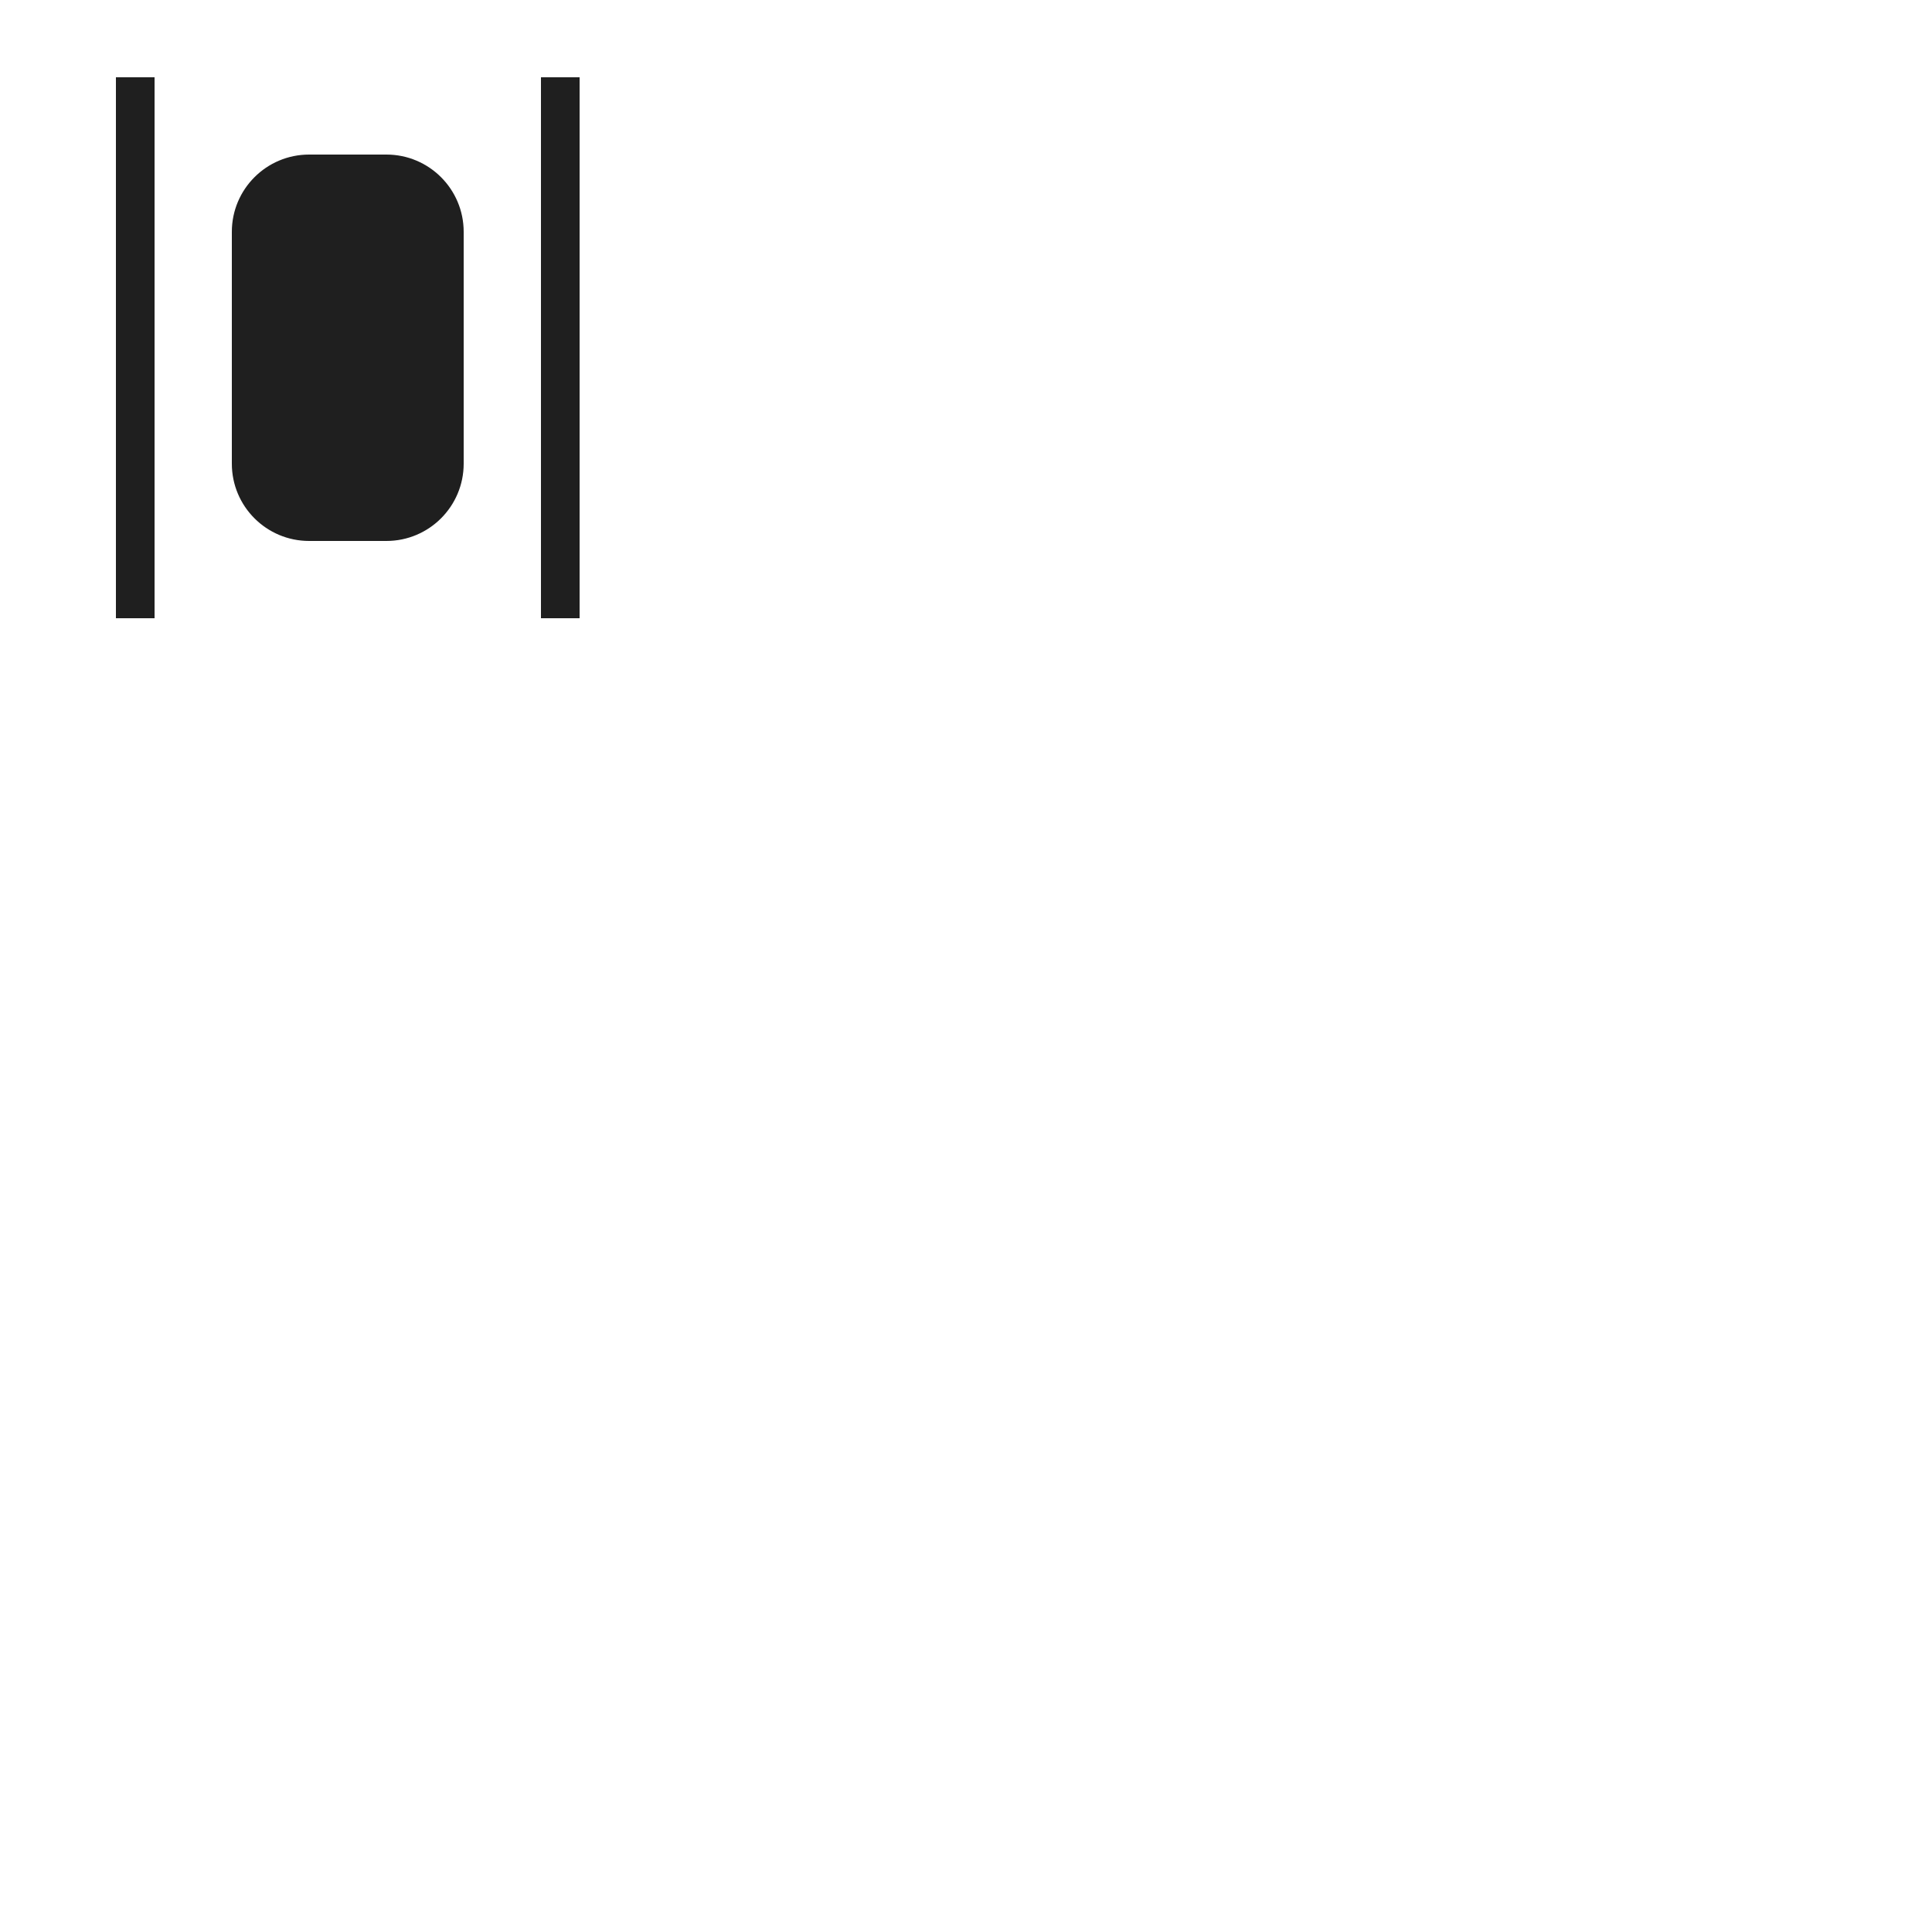
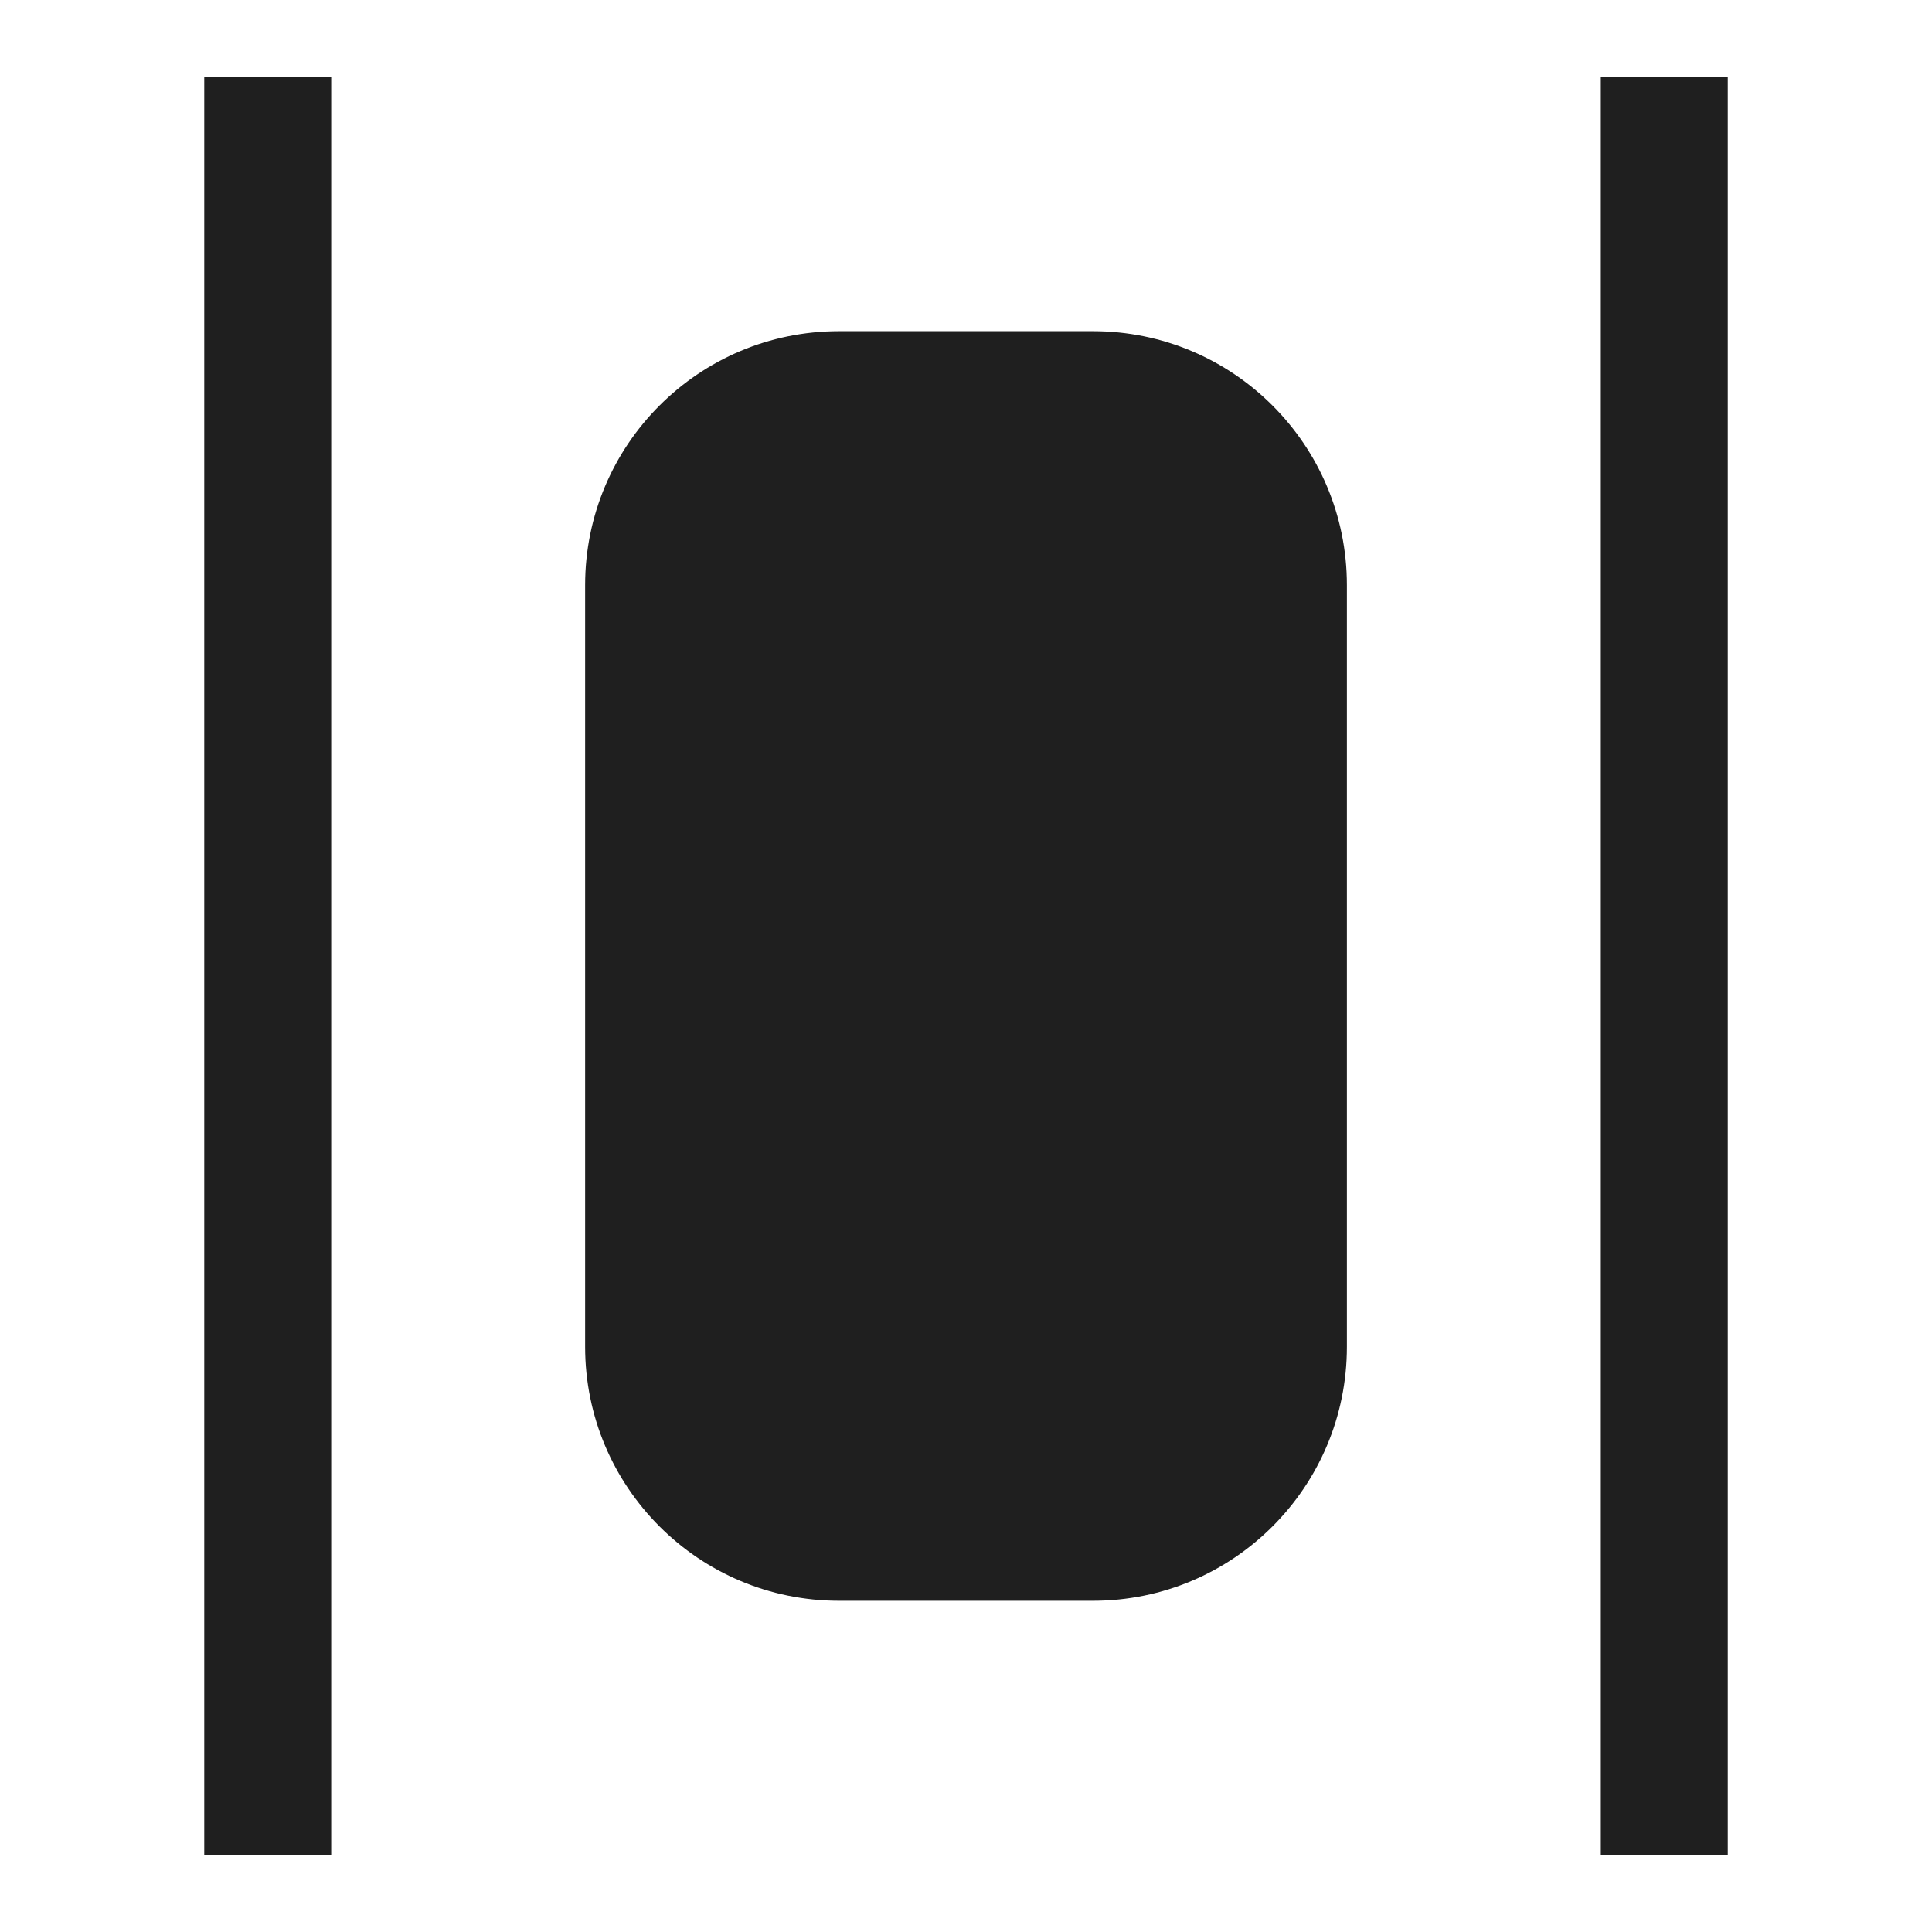
- <svg viewBox="0 0 50 50" data-icon="fast-forward" width="1em" height="1em" fill="currentColor" aria-hidden="true">
-   <g id="页面-1" stroke="none" stroke-width="1" fill="none" fill-rule="evenodd">
-     <g id="编组-55">
-       <g id="编组-42" transform="translate(3, 2)" fill="#1F1F1F">
-         <g id="编组-2" transform="translate(6, 7) scale(-1, 1) translate(-6, -7) ">
-           <rect id="矩形" x="11" y="0" width="1" height="14" />
-           <rect id="矩形备份-11" x="0" y="0" width="1" height="14" />
-           <rect id="矩形备份" transform="translate(6, 7) rotate(-270) translate(-6, -7) " x="1" y="4" width="10" height="6" rx="2" />
-         </g>
-       </g>
-     </g>
+ <svg xmlns="http://www.w3.org/2000/svg" width="100" height="100" viewBox="0 0 100 100">
+   <g transform="matrix(-1 0 0 1 89.429 4)" fill="#1F1F1F" fill-rule="evenodd">
+     <path d="M72.286 0h6.571v92h-6.571zM0 0h6.571v92H0z" />
+     <rect transform="rotate(90 39.429 46)" x="6.571" y="26.286" width="65.714" height="39.429" rx="13.143" />
  </g>
</svg>
